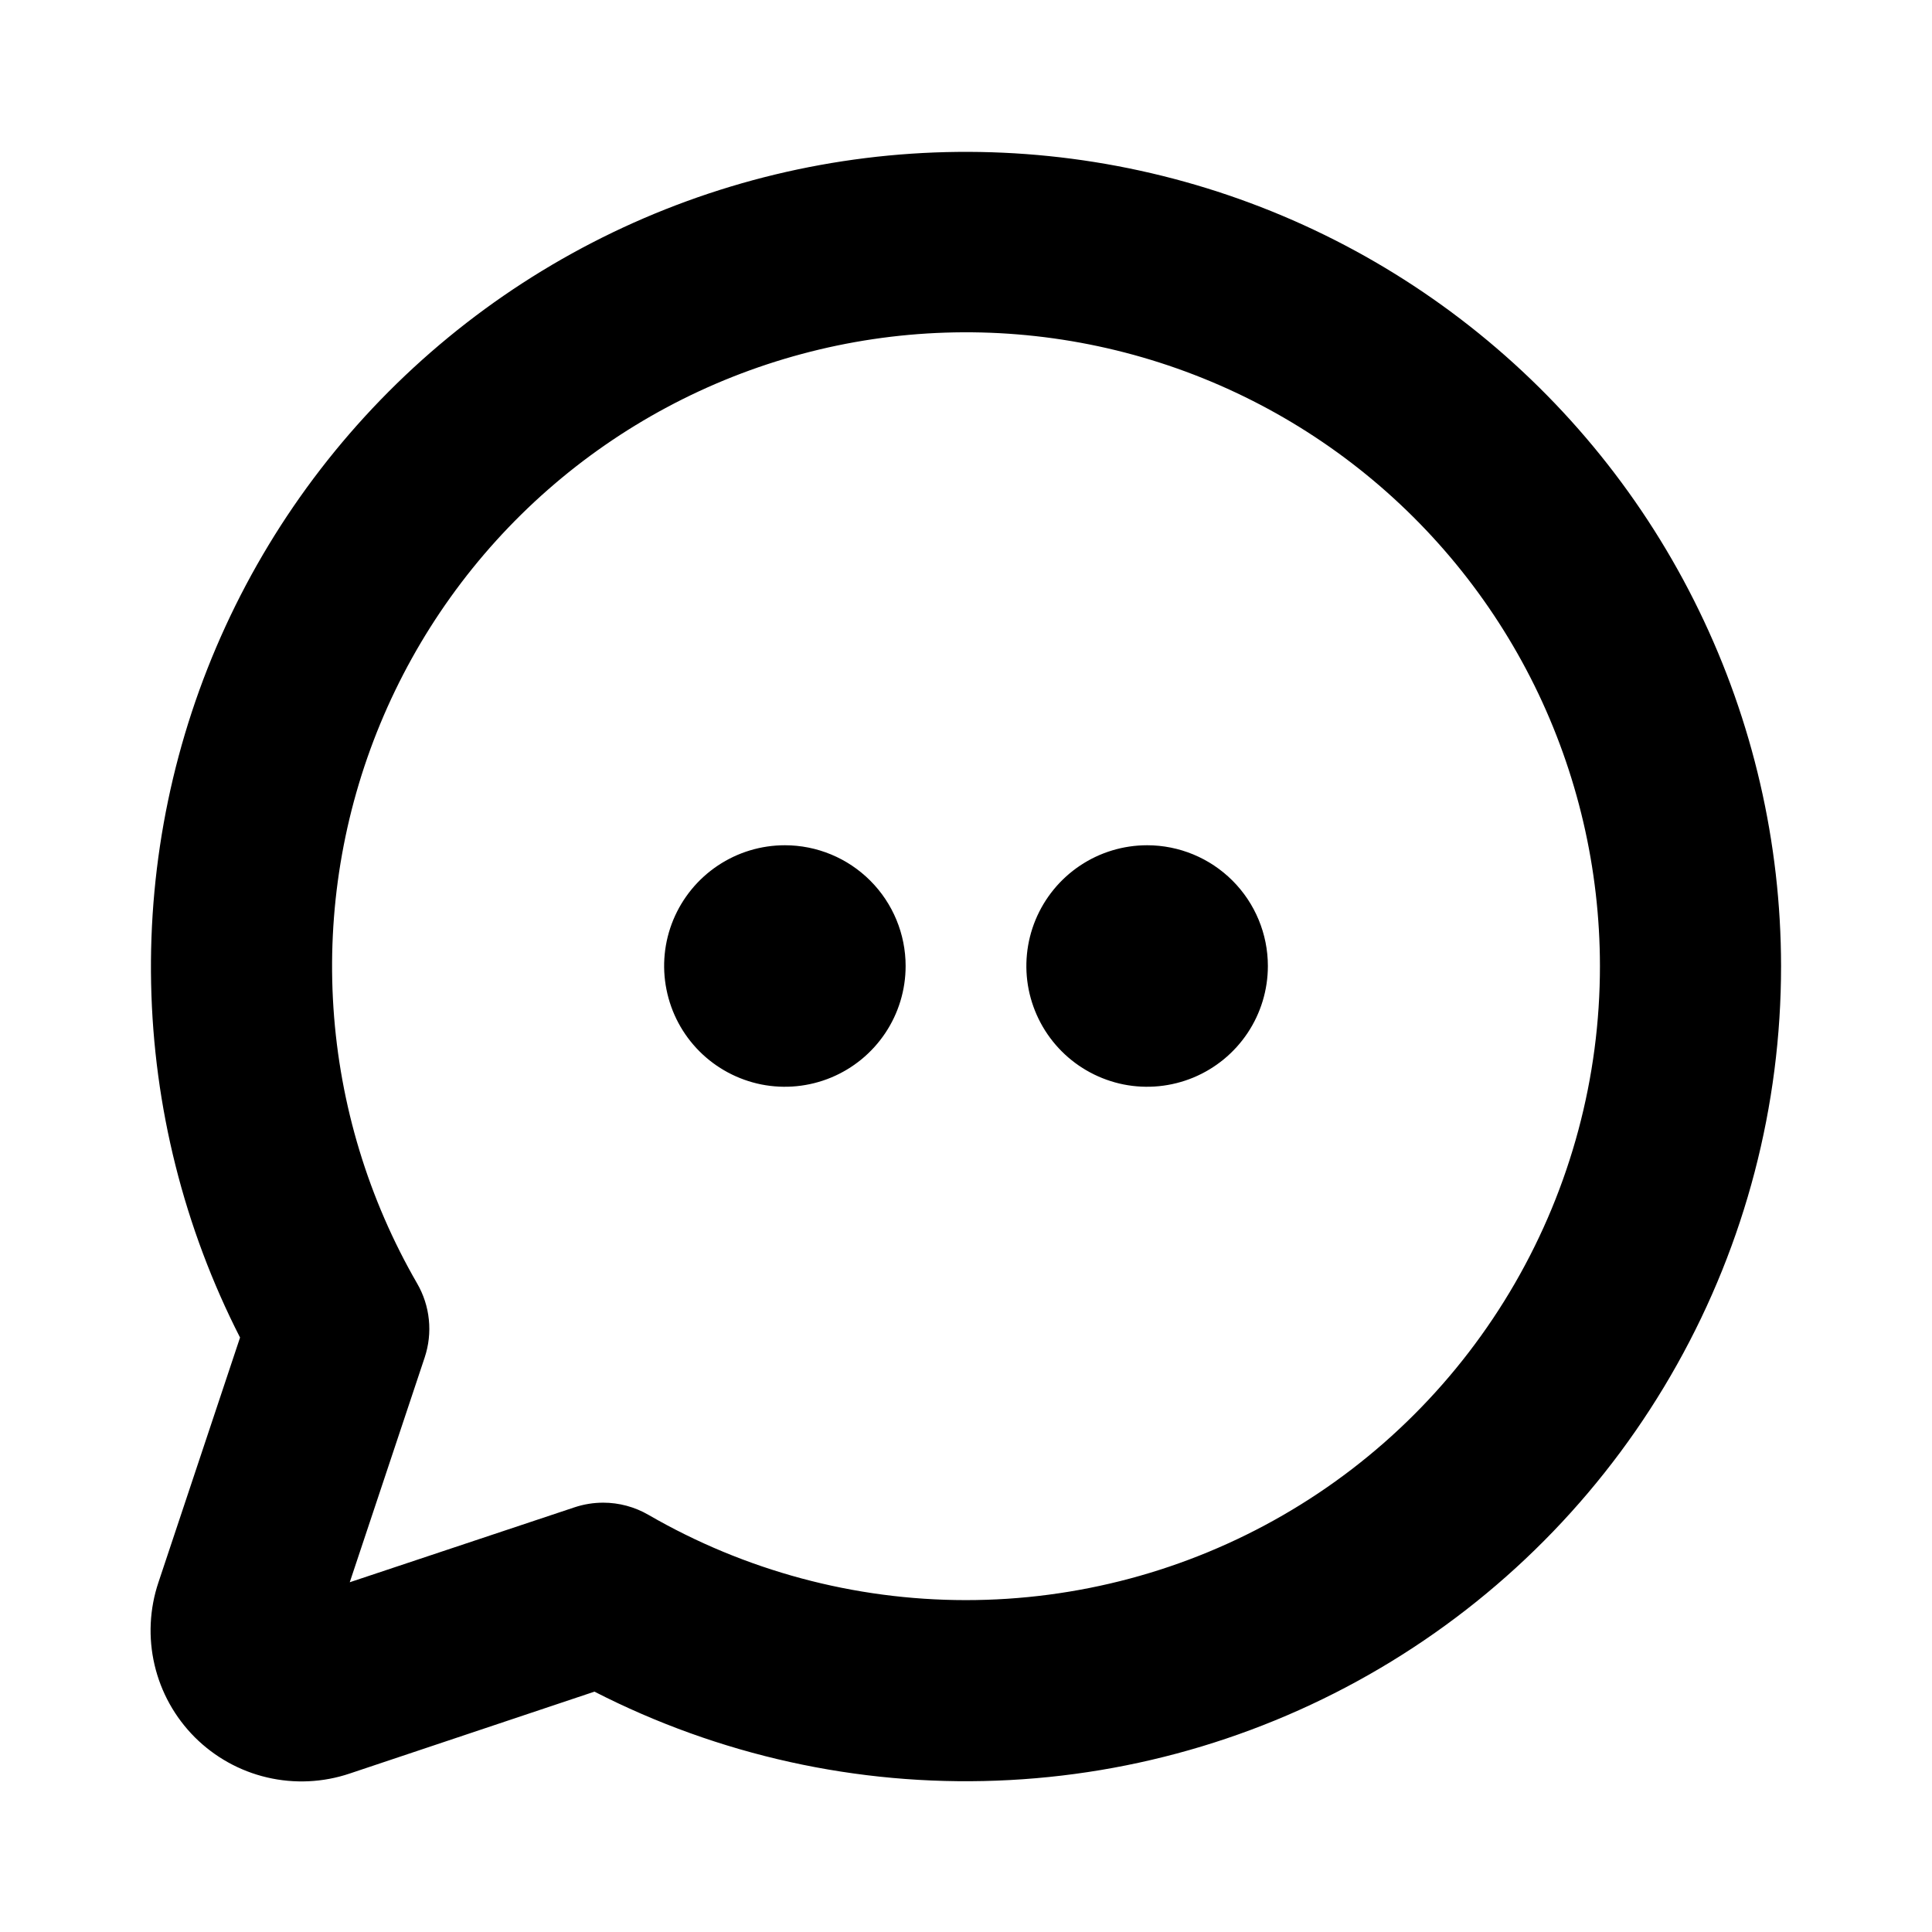
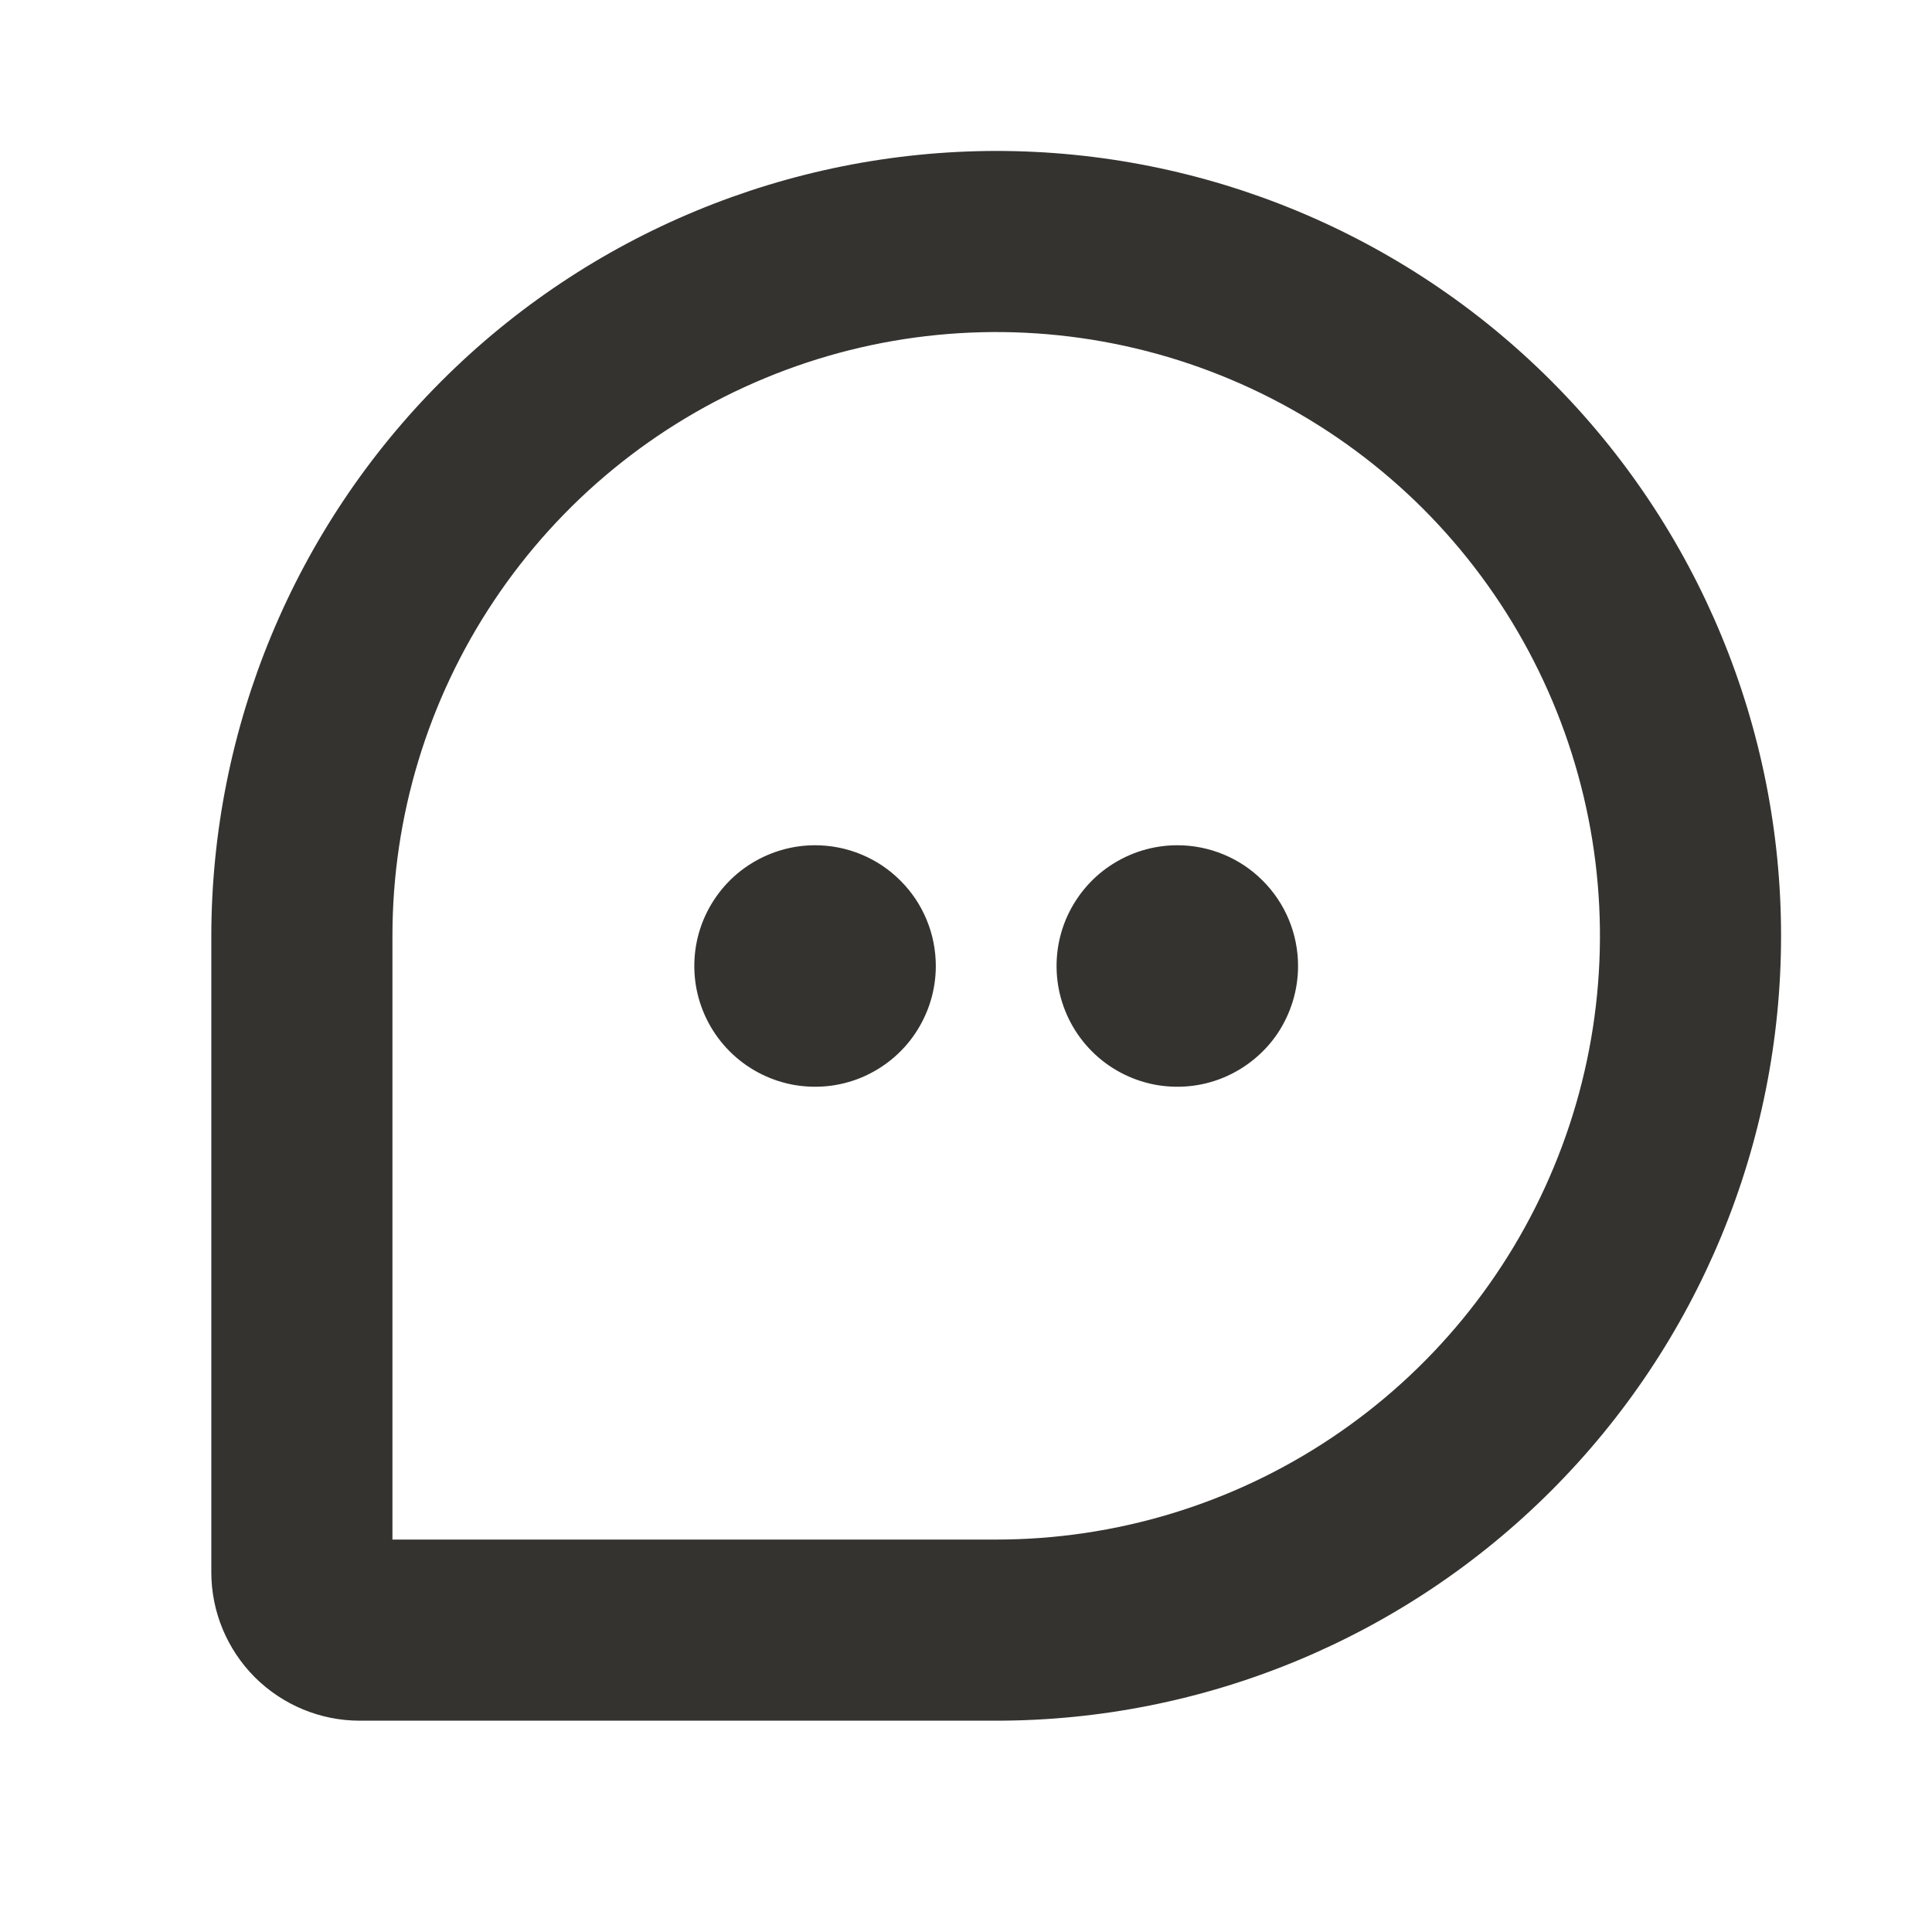
- <svg xmlns="http://www.w3.org/2000/svg" width="32" height="32" viewBox="0 0 32 32" fill="none">
-   <path d="M15 16C15 16.395 14.883 16.782 14.663 17.111C14.443 17.44 14.131 17.696 13.765 17.848C13.4 17.999 12.998 18.039 12.61 17.962C12.222 17.884 11.866 17.694 11.586 17.414C11.306 17.134 11.116 16.778 11.039 16.39C10.961 16.002 11.001 15.6 11.152 15.235C11.304 14.869 11.56 14.557 11.889 14.337C12.218 14.117 12.604 14 13 14C13.53 14 14.039 14.211 14.414 14.586C14.789 14.961 15 15.47 15 16ZM19 14C18.605 14 18.218 14.117 17.889 14.337C17.56 14.557 17.304 14.869 17.152 15.235C17.001 15.6 16.961 16.002 17.038 16.39C17.116 16.778 17.306 17.134 17.586 17.414C17.866 17.694 18.222 17.884 18.61 17.962C18.998 18.039 19.4 17.999 19.765 17.848C20.131 17.696 20.443 17.44 20.663 17.111C20.883 16.782 21 16.395 21 16C21 15.47 20.789 14.961 20.414 14.586C20.039 14.211 19.53 14 19 14ZM29.5 16C29.501 18.312 28.907 20.586 27.776 22.603C26.646 24.621 25.016 26.314 23.043 27.52C21.07 28.727 18.821 29.406 16.51 29.493C14.199 29.581 11.905 29.073 9.846 28.019L5.793 29.375C5.351 29.524 4.877 29.546 4.424 29.44C3.97 29.334 3.556 29.103 3.226 28.774C2.897 28.444 2.666 28.03 2.56 27.576C2.454 27.123 2.476 26.649 2.625 26.207L3.976 22.154C3.048 20.336 2.545 18.332 2.503 16.292C2.461 14.251 2.882 12.228 3.735 10.374C4.588 8.52 5.85 6.884 7.426 5.588C9.002 4.292 10.852 3.37 12.836 2.891C14.82 2.413 16.886 2.391 18.88 2.826C20.874 3.261 22.743 4.143 24.347 5.405C25.951 6.667 27.248 8.275 28.14 10.111C29.033 11.946 29.498 13.959 29.5 16ZM26.5 16C26.499 14.389 26.128 12.801 25.416 11.356C24.703 9.912 23.667 8.651 22.389 7.671C21.111 6.691 19.624 6.019 18.045 5.705C16.465 5.391 14.834 5.445 13.279 5.863C11.723 6.28 10.284 7.05 9.074 8.112C7.863 9.175 6.914 10.501 6.298 11.989C5.682 13.478 5.417 15.088 5.523 16.695C5.629 18.302 6.103 19.863 6.909 21.258C7.015 21.441 7.082 21.646 7.103 21.857C7.125 22.069 7.101 22.282 7.034 22.484L5.793 26.207L9.516 24.966C9.669 24.915 9.83 24.889 9.991 24.889C10.255 24.889 10.513 24.959 10.741 25.091C12.338 26.015 14.149 26.502 15.993 26.503C17.837 26.504 19.649 26.02 21.247 25.098C22.845 24.177 24.171 22.85 25.093 21.253C26.015 19.656 26.501 17.844 26.5 16Z" fill="black" />
+ <svg xmlns="http://www.w3.org/2000/svg" width="16" height="16" viewBox="0 0 16 16" fill="none">
+   <path d="M8.25 1.25C6.527 1.252 4.874 1.937 3.656 3.156C2.437 4.374 1.752 6.027 1.75 7.75V13.021C1.75 13.347 1.88 13.659 2.11 13.89C2.341 14.12 2.653 14.25 2.979 14.25H8.25C9.974 14.25 11.627 13.565 12.846 12.346C14.065 11.127 14.75 9.474 14.75 7.75C14.75 6.026 14.065 4.373 12.846 3.154C11.627 1.935 9.974 1.25 8.25 1.25ZM8.25 12.75H3.25V7.75C3.25 6.761 3.543 5.794 4.093 4.972C4.642 4.15 5.423 3.509 6.337 3.131C7.25 2.752 8.256 2.653 9.225 2.846C10.195 3.039 11.086 3.515 11.786 4.214C12.485 4.914 12.961 5.805 13.154 6.775C13.347 7.744 13.248 8.75 12.869 9.663C12.491 10.577 11.85 11.358 11.028 11.907C10.206 12.457 9.239 12.75 8.25 12.75ZM7.75 8C7.75 8.198 7.691 8.391 7.581 8.556C7.472 8.72 7.315 8.848 7.133 8.924C6.95 9 6.749 9.019 6.555 8.981C6.361 8.942 6.183 8.847 6.043 8.707C5.903 8.567 5.808 8.389 5.769 8.195C5.731 8.001 5.75 7.8 5.826 7.617C5.902 7.435 6.03 7.278 6.194 7.169C6.359 7.059 6.552 7 6.75 7C7.015 7 7.27 7.105 7.457 7.293C7.645 7.48 7.75 7.735 7.75 8ZM10.75 8C10.75 8.198 10.691 8.391 10.582 8.556C10.472 8.72 10.315 8.848 10.133 8.924C9.95 9 9.749 9.019 9.555 8.981C9.361 8.942 9.183 8.847 9.043 8.707C8.903 8.567 8.808 8.389 8.769 8.195C8.731 8.001 8.75 7.8 8.826 7.617C8.902 7.435 9.03 7.278 9.194 7.169C9.359 7.059 9.552 7 9.75 7C10.015 7 10.27 7.105 10.457 7.293C10.645 7.48 10.75 7.735 10.75 8Z" fill="#343330" />
</svg>
